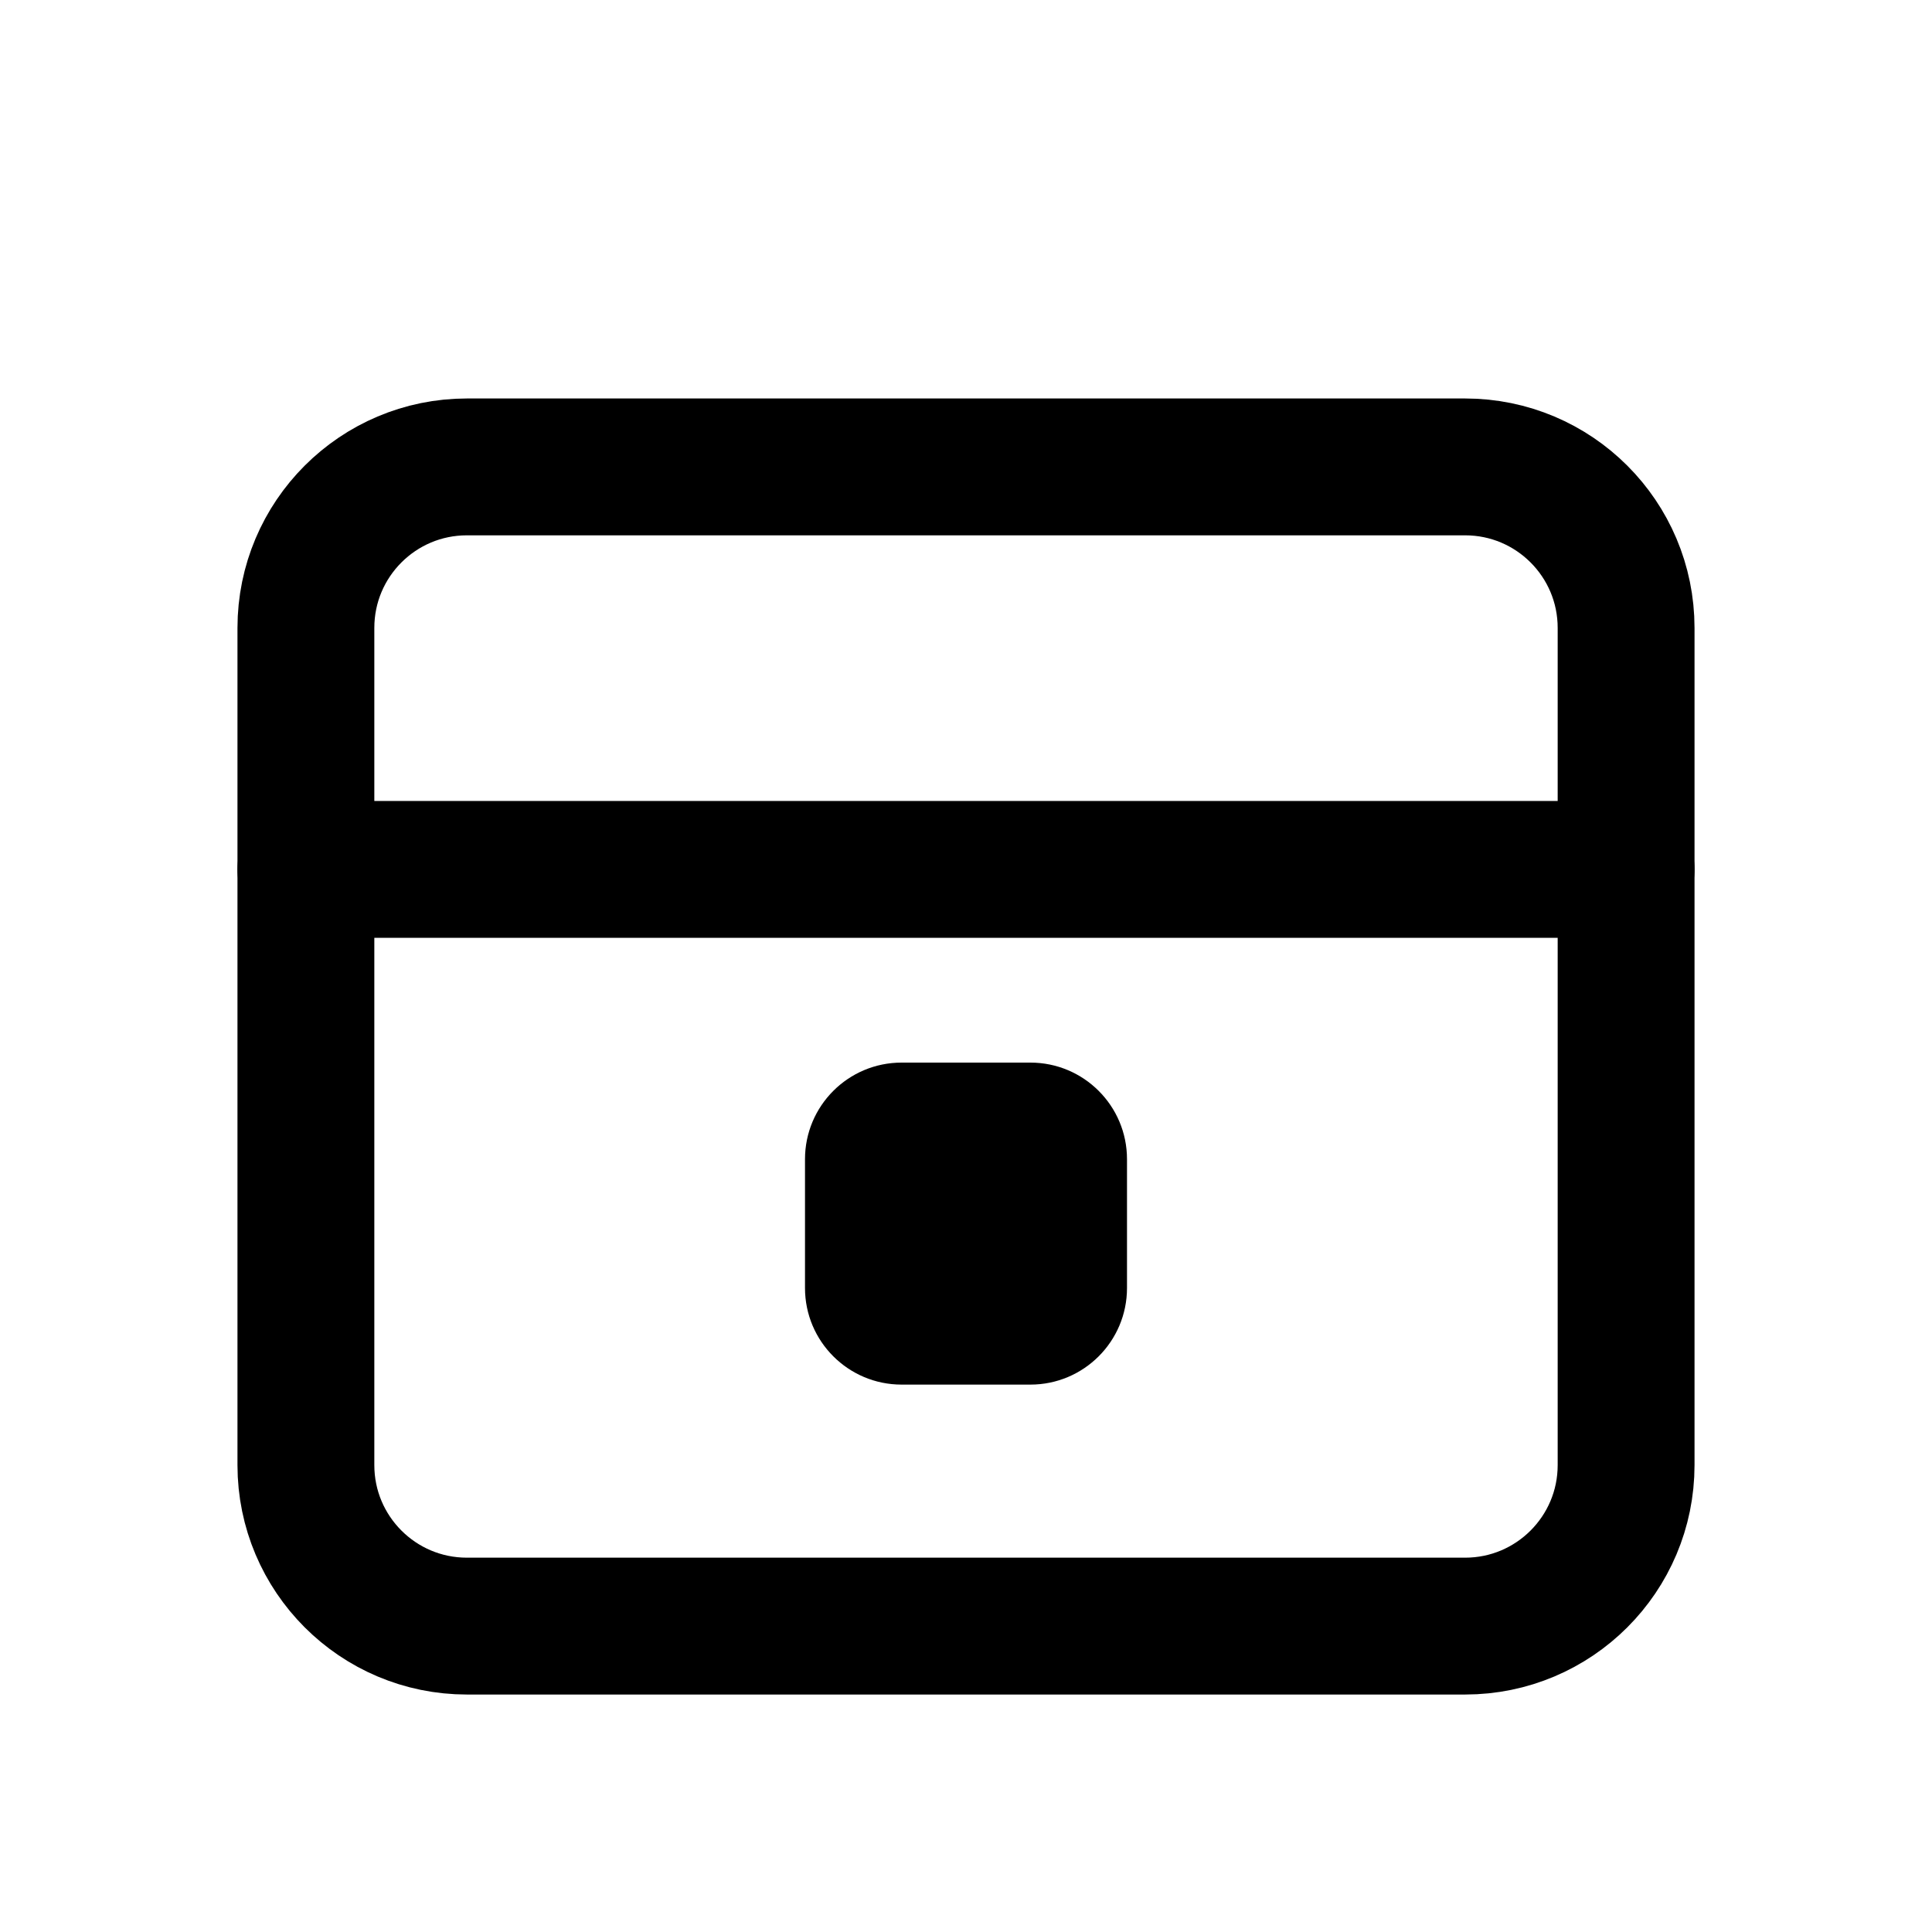
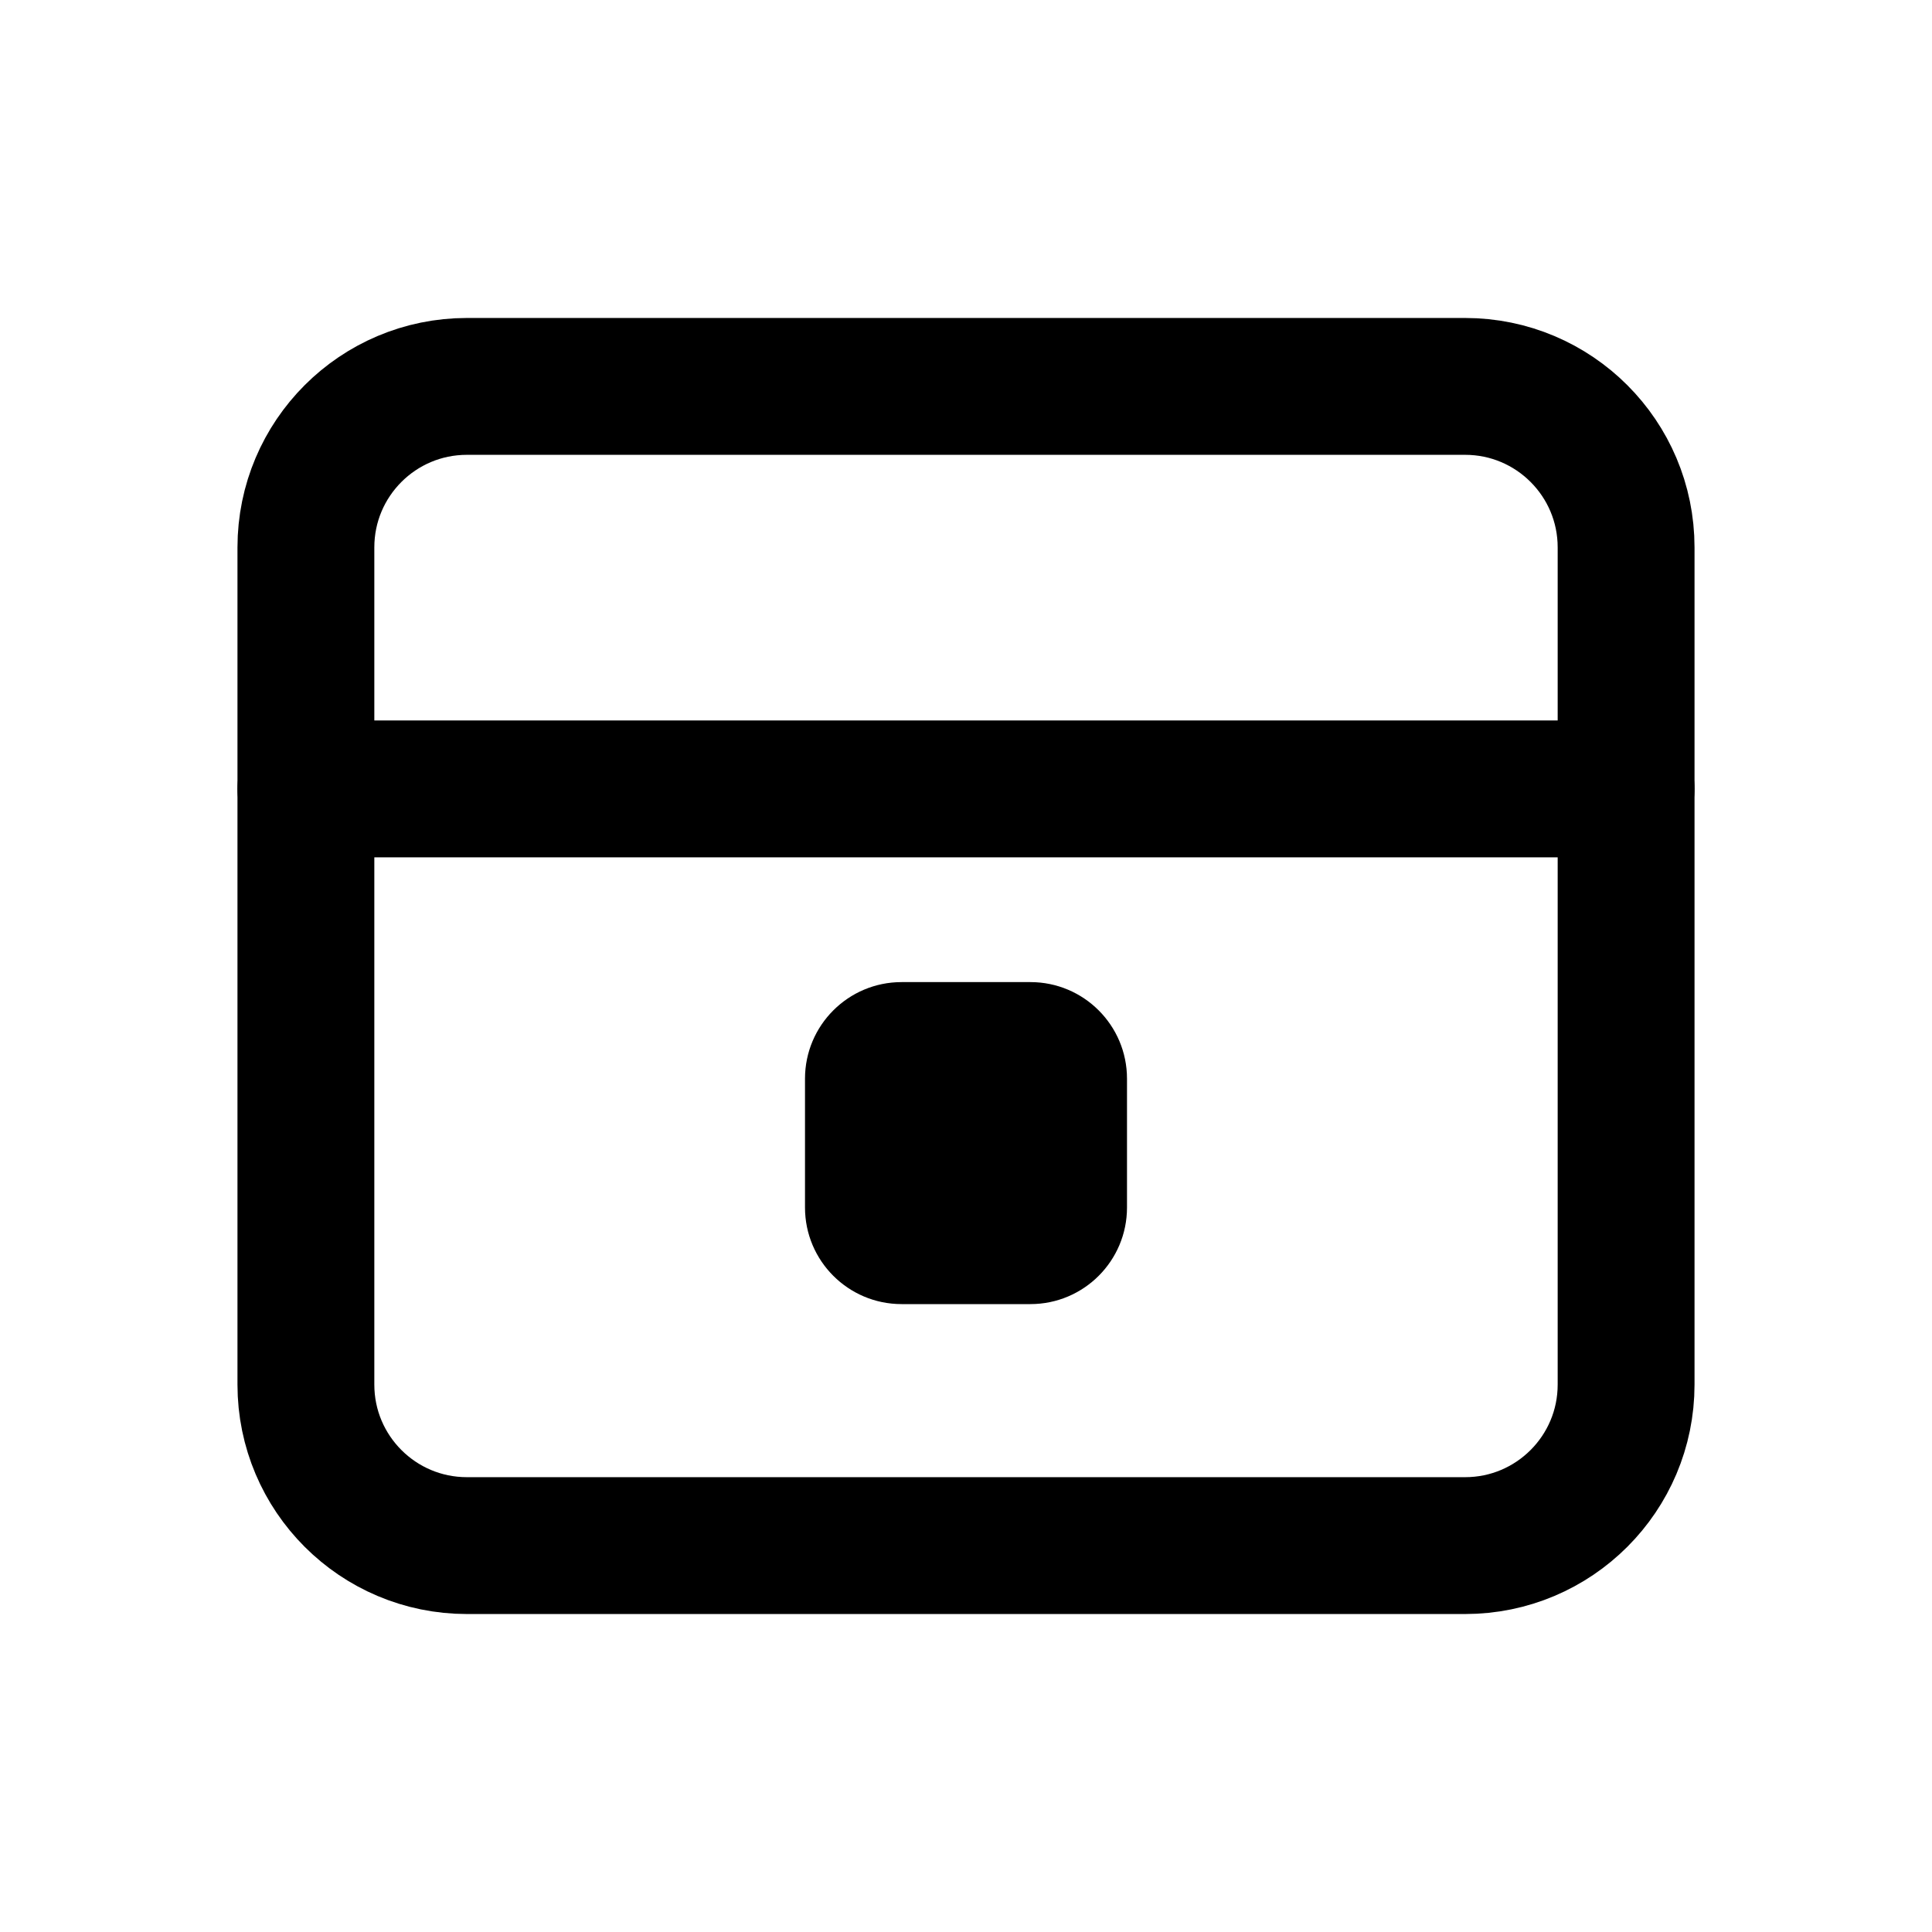
<svg xmlns="http://www.w3.org/2000/svg" width="24" height="24" viewBox="0 0 24 24" fill="none" stroke-linecap="round" stroke-linejoin="round" role="img" aria-label="Today">
  <g fill="none" stroke="currentColor" stroke-width="1.7">
-     <path d="M3.8 7.8a2 2 0 0 1 2-2h12.4a2 2 0 0 1 2 2v10.4a2 2 0 0 1-2 2H5.8a2 2 0 0 1-2-2z" />
-     <path d="M3.8 10.8h16.4" />
+     <path d="M3.8 6.8a2 2 0 0 1 2-2h12.4a2 2 0 0 1 2 2v10.4a2 2 0 0 1-2 2H5.8a2 2 0 0 1-2-2z" />
+     <path d="M3.8 9.8h16.4" />
  </g>
  <g fill="currentColor" stroke="none">
-     <rect x="10" y="13.2" width="4" height="4" rx="1.2" />
+     <rect x="10" y="12.2" width="4" height="4" rx="1.2" />
  </g>
</svg>
